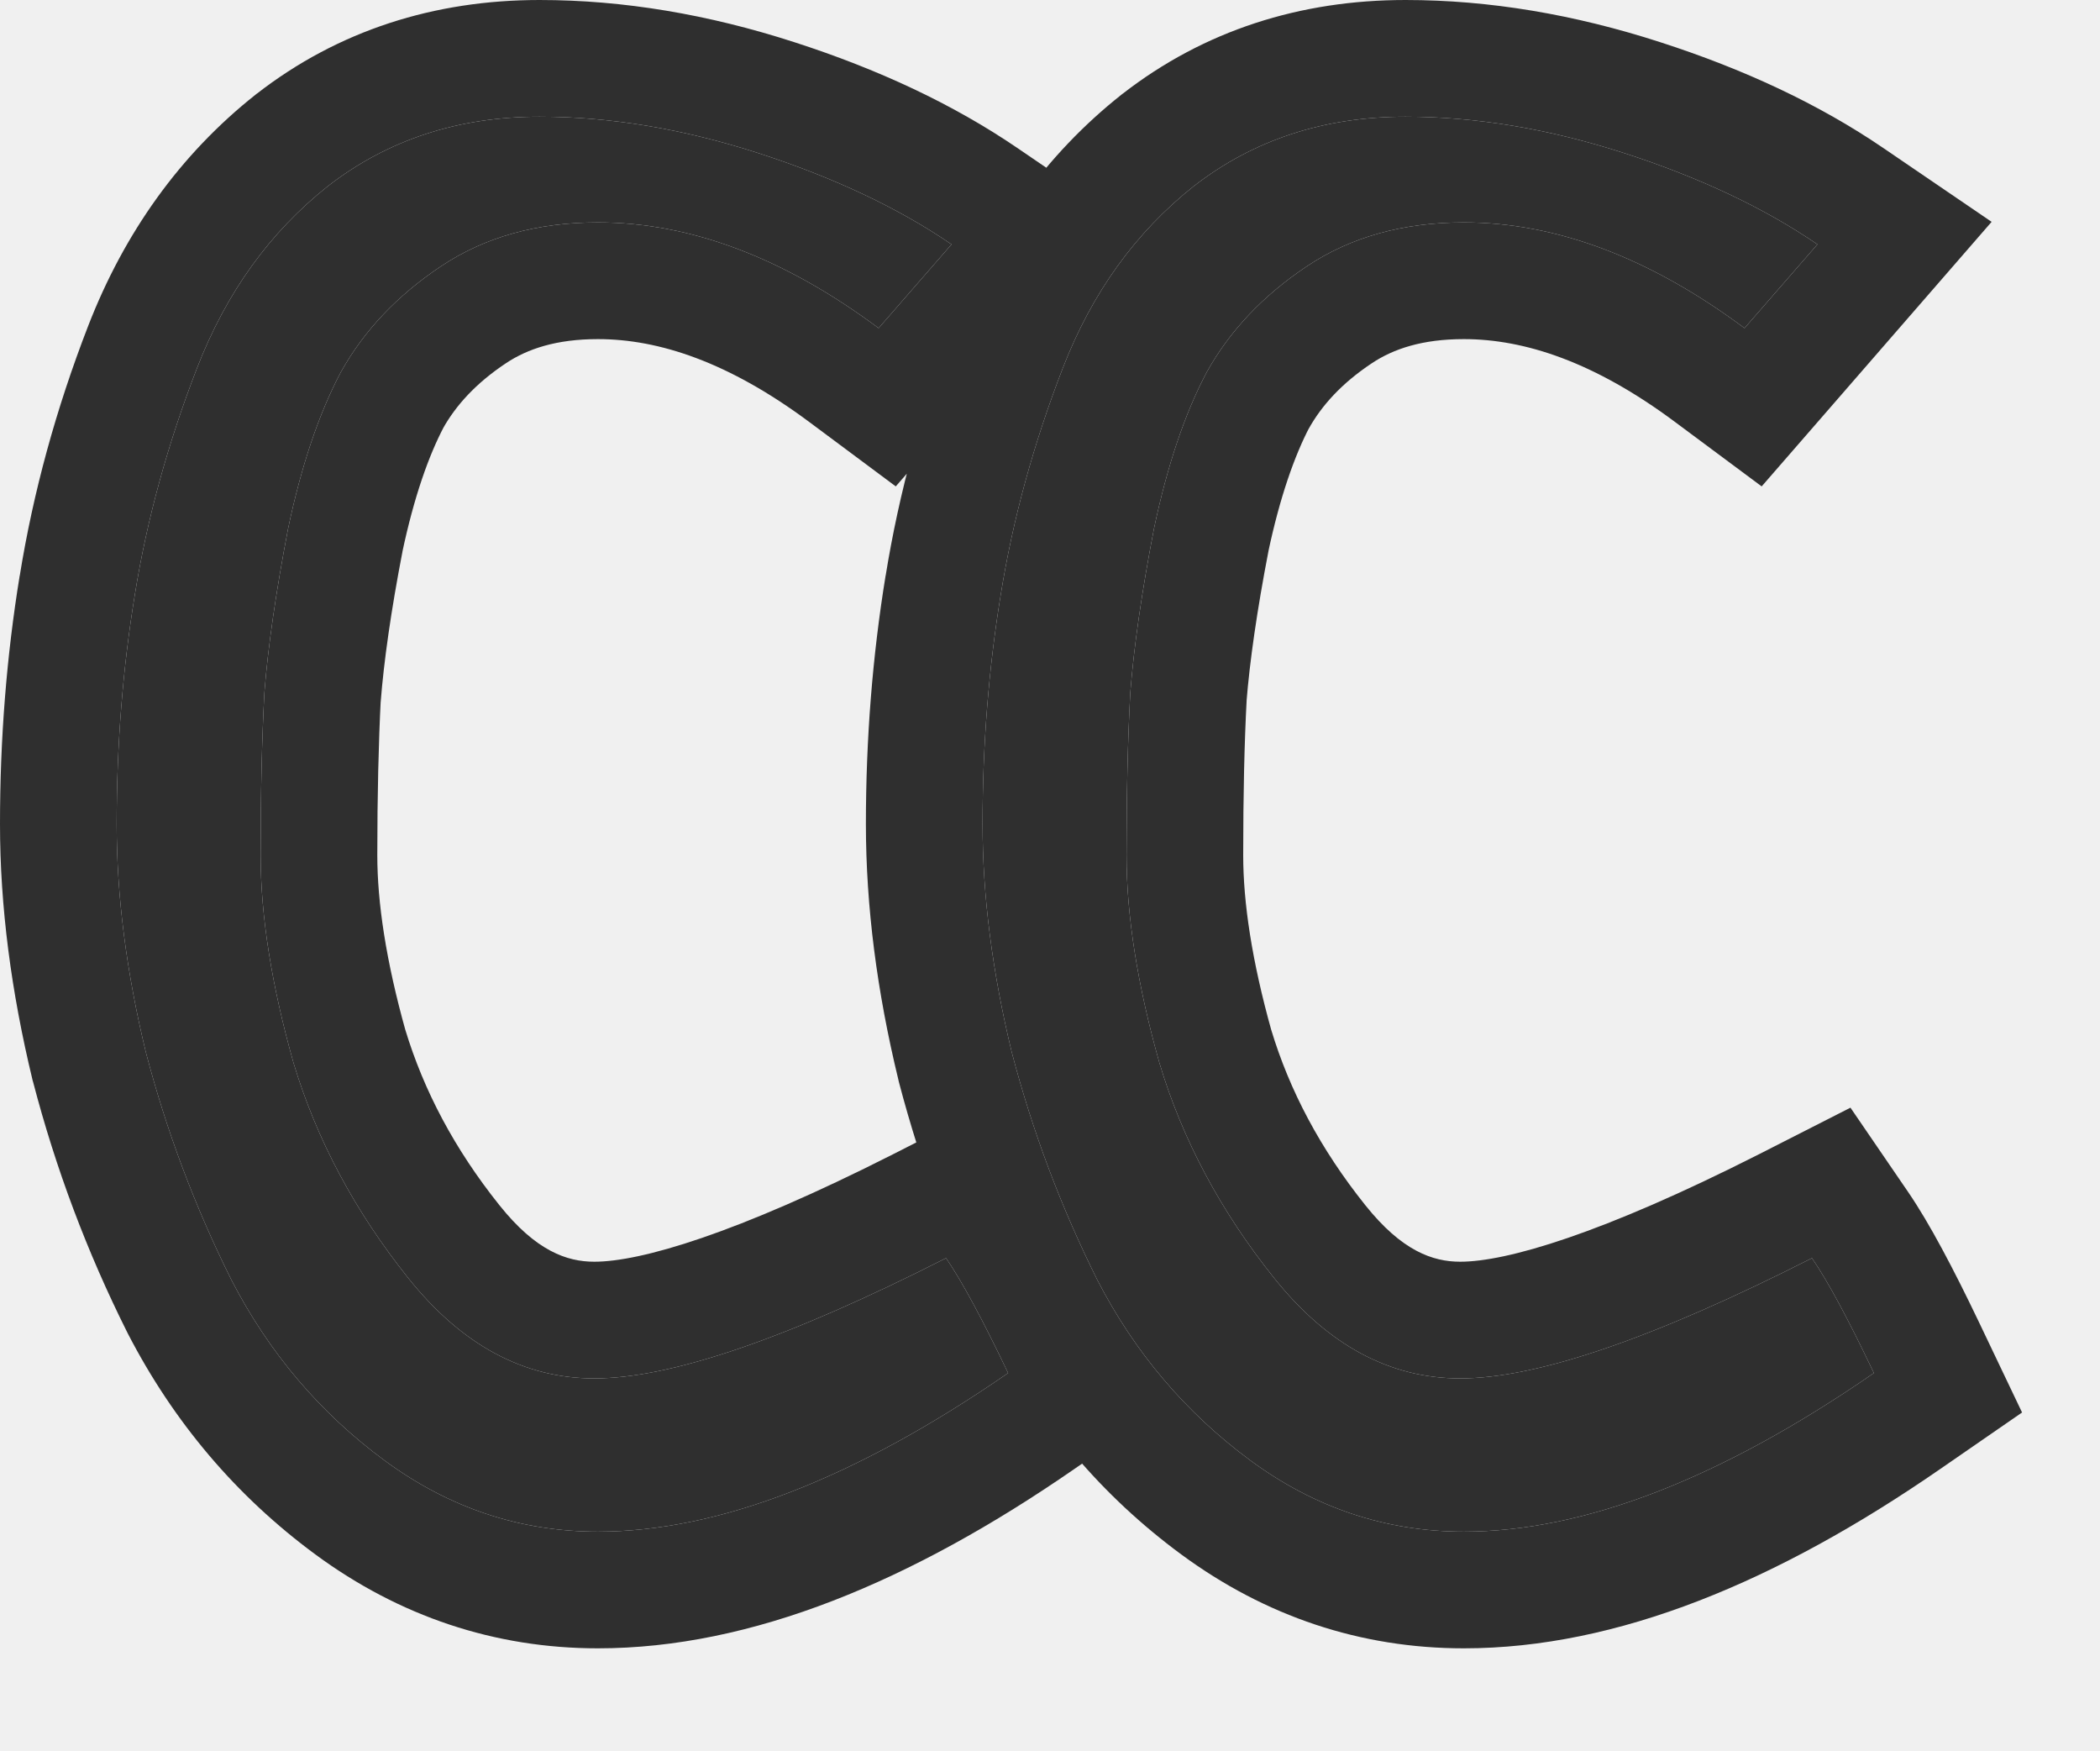
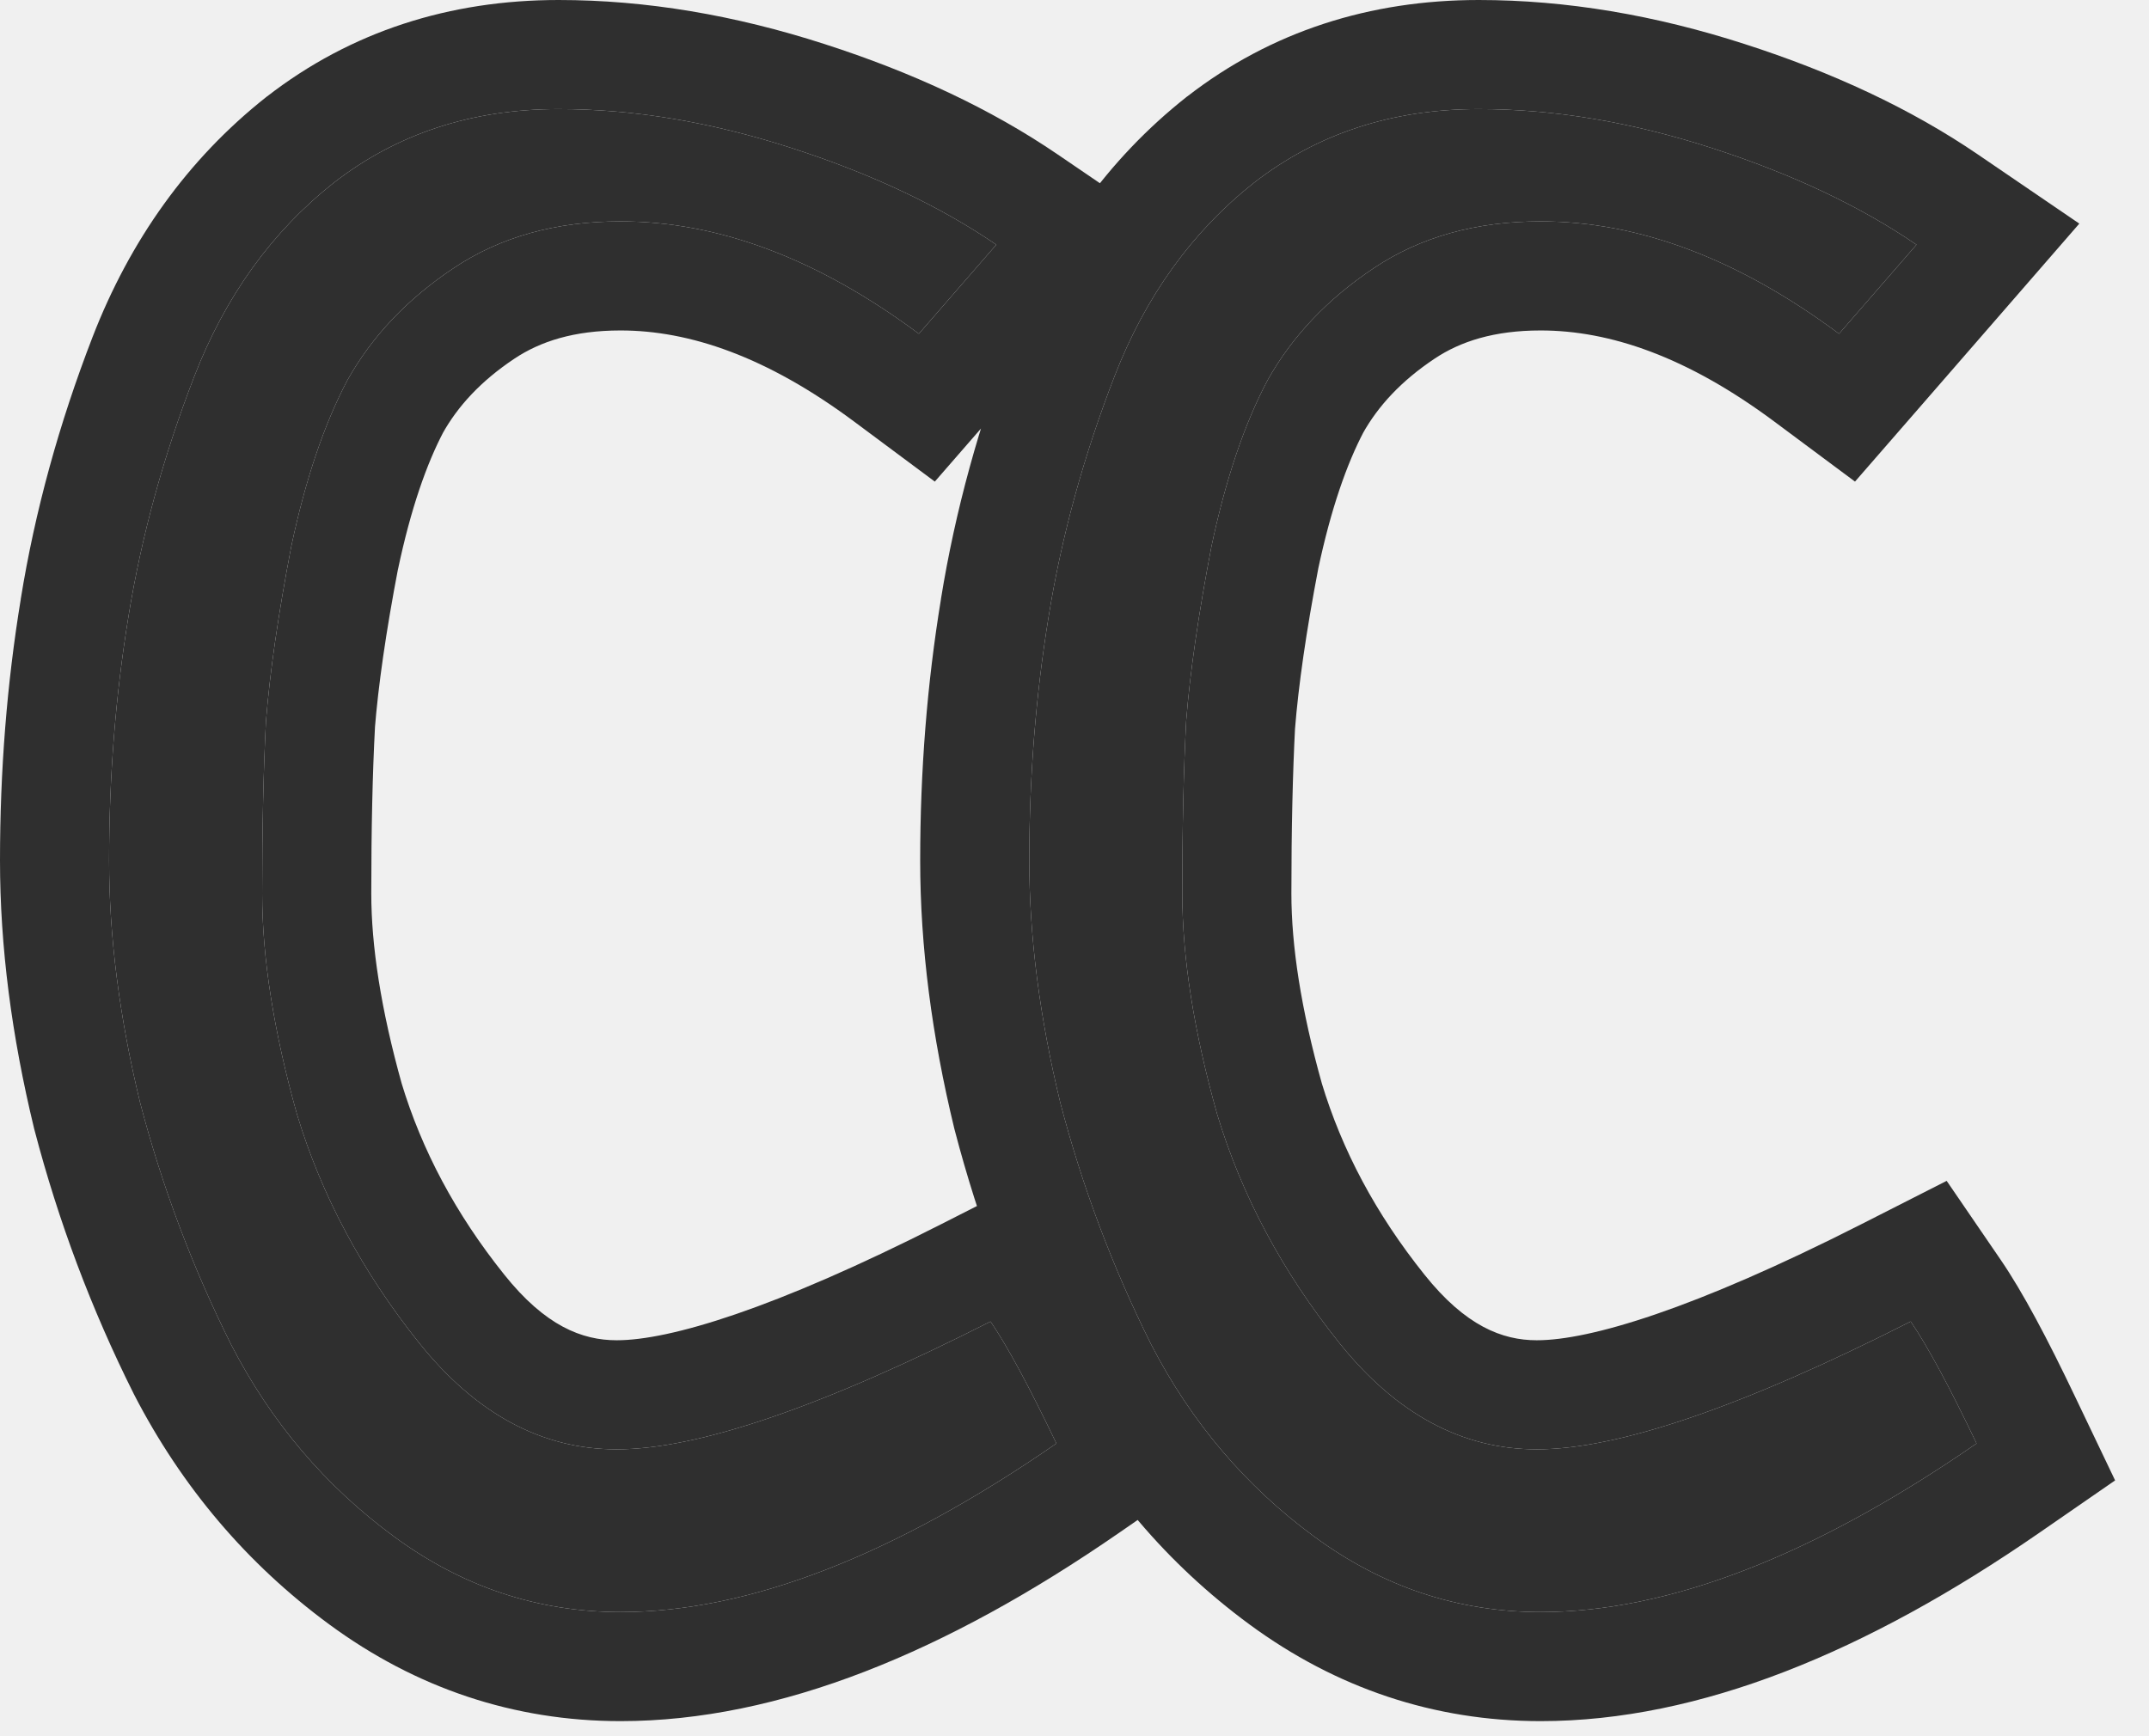
- <svg xmlns="http://www.w3.org/2000/svg" width="18" height="15" viewBox="0 0 18 15" fill="none">
-   <mask id="path-1-outside-1_1_8844" maskUnits="userSpaceOnUse" x="-0.641" y="-0.594" width="18" height="15" fill="black">
-     <rect fill="white" x="-0.641" y="-0.594" width="18" height="15" />
-     <path d="M8.156 2.094L7.531 2.812C6.719 2.208 5.917 1.906 5.125 1.906C4.604 1.906 4.156 2.031 3.781 2.281C3.406 2.531 3.12 2.833 2.922 3.188C2.734 3.542 2.583 3.99 2.469 4.531C2.365 5.073 2.297 5.542 2.266 5.938C2.245 6.333 2.234 6.797 2.234 7.328C2.234 7.849 2.328 8.443 2.516 9.109C2.714 9.766 3.042 10.38 3.5 10.953C3.958 11.526 4.49 11.812 5.094 11.812C5.75 11.812 6.755 11.469 8.109 10.781C8.245 10.979 8.422 11.307 8.641 11.766C7.328 12.672 6.156 13.125 5.125 13.125C4.458 13.125 3.849 12.922 3.297 12.516C2.745 12.109 2.307 11.594 1.984 10.969C1.672 10.344 1.427 9.693 1.25 9.016C1.083 8.328 1 7.677 1 7.062C1 6.385 1.052 5.729 1.156 5.094C1.26 4.448 1.438 3.802 1.688 3.156C1.938 2.51 2.312 1.99 2.812 1.594C3.323 1.198 3.927 1 4.625 1C5.229 1 5.854 1.104 6.5 1.312C7.146 1.521 7.698 1.781 8.156 2.094ZM15.578 2.094L14.953 2.812C14.141 2.208 13.338 1.906 12.547 1.906C12.026 1.906 11.578 2.031 11.203 2.281C10.828 2.531 10.542 2.833 10.344 3.188C10.156 3.542 10.005 3.99 9.891 4.531C9.786 5.073 9.719 5.542 9.688 5.938C9.667 6.333 9.656 6.797 9.656 7.328C9.656 7.849 9.75 8.443 9.938 9.109C10.135 9.766 10.463 10.38 10.922 10.953C11.38 11.526 11.912 11.812 12.516 11.812C13.172 11.812 14.177 11.469 15.531 10.781C15.667 10.979 15.844 11.307 16.062 11.766C14.75 12.672 13.578 13.125 12.547 13.125C11.88 13.125 11.271 12.922 10.719 12.516C10.167 12.109 9.729 11.594 9.406 10.969C9.094 10.344 8.849 9.693 8.672 9.016C8.505 8.328 8.422 7.677 8.422 7.062C8.422 6.385 8.474 5.729 8.578 5.094C8.682 4.448 8.859 3.802 9.109 3.156C9.359 2.51 9.734 1.99 10.234 1.594C10.745 1.198 11.349 1 12.047 1C12.651 1 13.276 1.104 13.922 1.312C14.568 1.521 15.12 1.781 15.578 2.094Z" />
+ <svg xmlns="http://www.w3.org/2000/svg" width="26" height="21" viewBox="0 0 26 21" fill="none">
+   <mask id="path-1-outside-1_1_8844" maskUnits="userSpaceOnUse" x="-0.641" y="-0.571" width="27" height="22" fill="black">
+     <rect fill="white" x="-0.641" y="-0.571" width="27" height="22" />
+     <path d="M12.054 2.961L11.117 4.039C9.898 3.133 8.695 2.679 7.508 2.679C6.726 2.679 6.054 2.867 5.492 3.242C4.929 3.617 4.5 4.07 4.203 4.601C3.922 5.133 3.695 5.804 3.523 6.617C3.367 7.429 3.265 8.133 3.218 8.726C3.187 9.32 3.172 10.015 3.172 10.812C3.172 11.593 3.312 12.484 3.593 13.484C3.89 14.468 4.383 15.39 5.07 16.25C5.758 17.109 6.554 17.539 7.461 17.539C8.445 17.539 9.953 17.023 11.984 15.992C12.187 16.289 12.453 16.781 12.781 17.468C10.812 18.828 9.054 19.508 7.508 19.508C6.508 19.508 5.593 19.203 4.765 18.593C3.937 17.984 3.281 17.211 2.797 16.273C2.328 15.336 1.961 14.359 1.695 13.343C1.445 12.312 1.32 11.336 1.32 10.414C1.32 9.398 1.398 8.414 1.554 7.461C1.711 6.492 1.976 5.523 2.351 4.554C2.726 3.586 3.289 2.804 4.039 2.211C4.804 1.617 5.711 1.32 6.758 1.32C7.664 1.32 8.601 1.476 9.57 1.789C10.539 2.101 11.367 2.492 12.054 2.961ZM23.187 2.961L22.25 4.039C21.031 3.133 19.828 2.679 18.64 2.679C17.859 2.679 17.187 2.867 16.625 3.242C16.062 3.617 15.633 4.07 15.336 4.601C15.054 5.133 14.828 5.804 14.656 6.617C14.5 7.429 14.398 8.133 14.351 8.726C14.32 9.32 14.304 10.015 14.304 10.812C14.304 11.593 14.445 12.484 14.726 13.484C15.023 14.468 15.515 15.39 16.203 16.25C16.89 17.109 17.687 17.539 18.593 17.539C19.578 17.539 21.086 17.023 23.117 15.992C23.32 16.289 23.586 16.781 23.914 17.468C21.945 18.828 20.187 19.508 18.64 19.508C17.64 19.508 16.726 19.203 15.898 18.593C15.07 17.984 14.414 17.211 13.929 16.273C13.461 15.336 13.093 14.359 12.828 13.343C12.578 12.312 12.453 11.336 12.453 10.414C12.453 9.398 12.531 8.414 12.687 7.461C12.843 6.492 13.109 5.523 13.484 4.554C13.859 3.586 14.422 2.804 15.172 2.211C15.937 1.617 16.843 1.32 17.89 1.32C18.797 1.32 19.734 1.476 20.703 1.789C21.672 2.101 22.5 2.492 23.187 2.961Z" />
  </mask>
-   <path d="M8.156 2.094L7.531 2.812C6.719 2.208 5.917 1.906 5.125 1.906C4.604 1.906 4.156 2.031 3.781 2.281C3.406 2.531 3.12 2.833 2.922 3.188C2.734 3.542 2.583 3.99 2.469 4.531C2.365 5.073 2.297 5.542 2.266 5.938C2.245 6.333 2.234 6.797 2.234 7.328C2.234 7.849 2.328 8.443 2.516 9.109C2.714 9.766 3.042 10.38 3.5 10.953C3.958 11.526 4.49 11.812 5.094 11.812C5.75 11.812 6.755 11.469 8.109 10.781C8.245 10.979 8.422 11.307 8.641 11.766C7.328 12.672 6.156 13.125 5.125 13.125C4.458 13.125 3.849 12.922 3.297 12.516C2.745 12.109 2.307 11.594 1.984 10.969C1.672 10.344 1.427 9.693 1.25 9.016C1.083 8.328 1 7.677 1 7.062C1 6.385 1.052 5.729 1.156 5.094C1.26 4.448 1.438 3.802 1.688 3.156C1.938 2.51 2.312 1.99 2.812 1.594C3.323 1.198 3.927 1 4.625 1C5.229 1 5.854 1.104 6.5 1.312C7.146 1.521 7.698 1.781 8.156 2.094ZM15.578 2.094L14.953 2.812C14.141 2.208 13.338 1.906 12.547 1.906C12.026 1.906 11.578 2.031 11.203 2.281C10.828 2.531 10.542 2.833 10.344 3.188C10.156 3.542 10.005 3.99 9.891 4.531C9.786 5.073 9.719 5.542 9.688 5.938C9.667 6.333 9.656 6.797 9.656 7.328C9.656 7.849 9.75 8.443 9.938 9.109C10.135 9.766 10.463 10.38 10.922 10.953C11.38 11.526 11.912 11.812 12.516 11.812C13.172 11.812 14.177 11.469 15.531 10.781C15.667 10.979 15.844 11.307 16.062 11.766C14.75 12.672 13.578 13.125 12.547 13.125C11.88 13.125 11.271 12.922 10.719 12.516C10.167 12.109 9.729 11.594 9.406 10.969C9.094 10.344 8.849 9.693 8.672 9.016C8.505 8.328 8.422 7.677 8.422 7.062C8.422 6.385 8.474 5.729 8.578 5.094C8.682 4.448 8.859 3.802 9.109 3.156C9.359 2.51 9.734 1.99 10.234 1.594C10.745 1.198 11.349 1 12.047 1C12.651 1 13.276 1.104 13.922 1.312C14.568 1.521 15.12 1.781 15.578 2.094Z" fill="#2F2F2F" />
-   <path d="M8.156 2.094L8.911 2.75L9.649 1.901L8.72 1.268L8.156 2.094ZM7.531 2.812L6.935 3.615L7.678 4.168L8.286 3.469L7.531 2.812ZM2.922 3.188L2.049 2.7L2.043 2.71L2.038 2.72L2.922 3.188ZM2.469 4.531L1.49 4.324L1.488 4.333L1.487 4.342L2.469 4.531ZM2.266 5.938L1.269 5.859L1.268 5.872L1.267 5.885L2.266 5.938ZM2.516 9.109L1.553 9.38L1.556 9.389L1.558 9.398L2.516 9.109ZM8.109 10.781L8.935 10.217L8.439 9.492L7.657 9.89L8.109 10.781ZM8.641 11.766L9.209 12.588L9.91 12.104L9.543 11.335L8.641 11.766ZM1.984 10.969L1.09 11.416L1.096 11.428L1.984 10.969ZM1.25 9.016L0.278 9.251L0.28 9.26L0.283 9.269L1.25 9.016ZM1.156 5.094L2.143 5.256L2.143 5.253L1.156 5.094ZM2.812 1.594L2.2 0.803L2.192 0.81L2.812 1.594ZM8.156 2.094L7.402 1.438L6.777 2.156L7.531 2.812L8.286 3.469L8.911 2.75L8.156 2.094ZM7.531 2.812L8.128 2.01C7.191 1.314 6.185 0.906 5.125 0.906L5.125 1.906V2.906C5.648 2.906 6.246 3.103 6.935 3.615L7.531 2.812ZM5.125 1.906L5.125 0.906C4.438 0.906 3.79 1.073 3.227 1.449L3.781 2.281L4.336 3.113C4.522 2.989 4.77 2.906 5.125 2.906V1.906ZM3.781 2.281L3.227 1.449C2.735 1.777 2.332 2.192 2.049 2.7L2.922 3.188L3.795 3.675C3.907 3.474 4.078 3.285 4.336 3.113L3.781 2.281ZM2.922 3.188L2.038 2.72C1.794 3.181 1.617 3.724 1.49 4.324L2.469 4.531L3.447 4.738C3.549 4.256 3.675 3.903 3.806 3.655L2.922 3.188ZM2.469 4.531L1.487 4.342C1.378 4.908 1.304 5.415 1.269 5.859L2.266 5.938L3.263 6.016C3.29 5.668 3.351 5.238 3.451 4.72L2.469 4.531ZM2.266 5.938L1.267 5.885C1.245 6.303 1.234 6.785 1.234 7.328H2.234L3.234 7.328C3.234 6.809 3.245 6.364 3.264 5.99L2.266 5.938ZM2.234 7.328H1.234C1.234 7.965 1.348 8.652 1.553 9.38L2.516 9.109L3.478 8.839C3.308 8.233 3.234 7.733 3.234 7.328L2.234 7.328ZM2.516 9.109L1.558 9.398C1.796 10.185 2.187 10.912 2.719 11.578L3.5 10.953L4.281 10.328C3.897 9.848 3.632 9.346 3.473 8.821L2.516 9.109ZM3.5 10.953L2.719 11.578C3.322 12.332 4.12 12.812 5.094 12.812V11.812V10.812C4.859 10.812 4.594 10.72 4.281 10.328L3.5 10.953ZM5.094 11.812V12.812C6.011 12.812 7.206 12.361 8.562 11.673L8.109 10.781L7.657 9.89C6.304 10.576 5.489 10.812 5.094 10.812V11.812ZM8.109 10.781L7.284 11.346C7.373 11.476 7.523 11.745 7.738 12.196L8.641 11.766L9.543 11.335C9.321 10.87 9.116 10.482 8.935 10.217L8.109 10.781ZM8.641 11.766L8.072 10.943C6.842 11.792 5.87 12.125 5.125 12.125V13.125V14.125C6.442 14.125 7.814 13.552 9.209 12.588L8.641 11.766ZM5.125 13.125V12.125C4.678 12.125 4.275 11.994 3.89 11.71L3.297 12.516L2.704 13.321C3.423 13.85 4.239 14.125 5.125 14.125V13.125ZM3.297 12.516L3.89 11.71C3.465 11.398 3.127 11.002 2.873 10.51L1.984 10.969L1.096 11.428C1.488 12.186 2.025 12.821 2.704 13.321L3.297 12.516ZM1.984 10.969L2.879 10.521C2.597 9.959 2.377 9.373 2.217 8.763L1.25 9.016L0.283 9.269C0.477 10.013 0.746 10.729 1.09 11.416L1.984 10.969ZM1.25 9.016L2.222 8.78C2.071 8.158 2 7.587 2 7.062H1H0C0 7.767 0.096 8.498 0.278 9.251L1.25 9.016ZM1 7.062H2C2 6.437 2.048 5.835 2.143 5.256L1.156 5.094L0.169 4.932C0.056 5.624 0 6.334 0 7.062H1ZM1.156 5.094L2.143 5.253C2.236 4.68 2.394 4.102 2.62 3.517L1.688 3.156L0.755 2.795C0.481 3.502 0.285 4.216 0.169 4.935L1.156 5.094ZM1.688 3.156L2.62 3.517C2.811 3.023 3.085 2.654 3.433 2.378L2.812 1.594L2.192 0.81C1.54 1.326 1.064 1.998 0.755 2.795L1.688 3.156ZM2.812 1.594L3.425 2.384C3.746 2.135 4.13 2 4.625 2L4.625 1V0C3.724 0 2.9 0.26 2.2 0.804L2.812 1.594ZM4.625 1L4.625 2C5.113 2 5.634 2.084 6.193 2.264L6.5 1.312L6.807 0.361C6.074 0.124 5.345 0 4.625 0V1ZM6.5 1.312L6.193 2.264C6.767 2.449 7.229 2.672 7.593 2.92L8.156 2.094L8.72 1.268C8.167 0.891 7.524 0.592 6.807 0.361L6.5 1.312ZM15.578 2.094L16.333 2.75L17.071 1.901L16.142 1.268L15.578 2.094ZM14.953 2.812L14.356 3.615L15.1 4.168L15.708 3.469L14.953 2.812ZM10.344 3.188L9.471 2.7L9.465 2.71L9.46 2.72L10.344 3.188ZM9.891 4.531L8.912 4.324L8.91 4.333L8.909 4.342L9.891 4.531ZM9.688 5.938L8.691 5.859L8.69 5.872L8.689 5.885L9.688 5.938ZM9.938 9.109L8.975 9.38L8.977 9.389L8.98 9.398L9.938 9.109ZM15.531 10.781L16.357 10.217L15.861 9.492L15.079 9.89L15.531 10.781ZM16.062 11.766L16.631 12.588L17.332 12.104L16.965 11.335L16.062 11.766ZM9.406 10.969L8.512 11.416L8.518 11.428L9.406 10.969ZM8.672 9.016L7.7 9.251L7.702 9.26L7.704 9.269L8.672 9.016ZM8.578 5.094L9.565 5.256L9.565 5.253L8.578 5.094ZM10.234 1.594L9.622 0.803L9.614 0.81L10.234 1.594ZM15.578 2.094L14.823 1.438L14.198 2.156L14.953 2.812L15.708 3.469L16.333 2.75L15.578 2.094ZM14.953 2.812L15.55 2.01C14.613 1.314 13.607 0.906 12.547 0.906V1.906V2.906C13.07 2.906 13.668 3.103 14.356 3.615L14.953 2.812ZM12.547 1.906V0.906C11.86 0.906 11.212 1.073 10.648 1.449L11.203 2.281L11.758 3.113C11.944 2.989 12.192 2.906 12.547 2.906V1.906ZM11.203 2.281L10.648 1.449C10.156 1.777 9.754 2.192 9.471 2.7L10.344 3.188L11.217 3.675C11.329 3.474 11.5 3.285 11.758 3.113L11.203 2.281ZM10.344 3.188L9.46 2.72C9.216 3.181 9.039 3.724 8.912 4.324L9.891 4.531L10.869 4.738C10.971 4.256 11.097 3.903 11.227 3.655L10.344 3.188ZM9.891 4.531L8.909 4.342C8.8 4.908 8.726 5.415 8.691 5.859L9.688 5.938L10.684 6.016C10.712 5.668 10.773 5.238 10.873 4.72L9.891 4.531ZM9.688 5.938L8.689 5.885C8.667 6.303 8.656 6.785 8.656 7.328H9.656H10.656C10.656 6.809 10.666 6.364 10.686 5.99L9.688 5.938ZM9.656 7.328H8.656C8.656 7.965 8.77 8.652 8.975 9.38L9.938 9.109L10.9 8.839C10.73 8.233 10.656 7.733 10.656 7.328H9.656ZM9.938 9.109L8.98 9.398C9.217 10.185 9.609 10.912 10.141 11.578L10.922 10.953L11.703 10.328C11.319 9.848 11.053 9.346 10.895 8.821L9.938 9.109ZM10.922 10.953L10.141 11.578C10.744 12.332 11.542 12.812 12.516 12.812V11.812V10.812C12.281 10.812 12.016 10.72 11.703 10.328L10.922 10.953ZM12.516 11.812V12.812C13.433 12.812 14.628 12.361 15.984 11.673L15.531 10.781L15.079 9.89C13.726 10.576 12.911 10.812 12.516 10.812V11.812ZM15.531 10.781L14.706 11.346C14.795 11.476 14.945 11.745 15.16 12.196L16.062 11.766L16.965 11.335C16.743 10.87 16.538 10.482 16.357 10.217L15.531 10.781ZM16.062 11.766L15.494 10.943C14.264 11.792 13.292 12.125 12.547 12.125L12.547 13.125V14.125C13.864 14.125 15.236 13.552 16.631 12.588L16.062 11.766ZM12.547 13.125L12.547 12.125C12.1 12.125 11.697 11.994 11.311 11.71L10.719 12.516L10.126 13.321C10.845 13.85 11.661 14.125 12.547 14.125V13.125ZM10.719 12.516L11.311 11.71C10.887 11.398 10.549 11.002 10.295 10.51L9.406 10.969L8.518 11.428C8.909 12.186 9.447 12.821 10.126 13.321L10.719 12.516ZM9.406 10.969L10.301 10.521C10.019 9.959 9.799 9.373 9.639 8.763L8.672 9.016L7.704 9.269C7.899 10.013 8.168 10.729 8.512 11.416L9.406 10.969ZM8.672 9.016L9.644 8.78C9.493 8.158 9.422 7.587 9.422 7.062H8.422H7.422C7.422 7.767 7.517 8.498 7.7 9.251L8.672 9.016ZM8.422 7.062H9.422C9.422 6.437 9.47 5.835 9.565 5.256L8.578 5.094L7.591 4.932C7.478 5.624 7.422 6.334 7.422 7.062H8.422ZM8.578 5.094L9.565 5.253C9.658 4.68 9.816 4.102 10.042 3.517L9.109 3.156L8.177 2.795C7.903 3.502 7.707 4.216 7.591 4.935L8.578 5.094ZM9.109 3.156L10.042 3.517C10.233 3.023 10.507 2.654 10.855 2.378L10.234 1.594L9.614 0.81C8.962 1.326 8.485 1.998 8.177 2.795L9.109 3.156ZM10.234 1.594L10.847 2.384C11.168 2.135 11.552 2 12.047 2V1V0C11.146 0 10.322 0.26 9.622 0.804L10.234 1.594ZM12.047 1V2C12.535 2 13.056 2.084 13.615 2.264L13.922 1.312L14.229 0.361C13.496 0.124 12.767 0 12.047 0V1ZM13.922 1.312L13.615 2.264C14.189 2.449 14.651 2.672 15.015 2.92L15.578 2.094L16.142 1.268C15.589 0.891 14.946 0.592 14.229 0.361L13.922 1.312Z" fill="#2F2F2F" mask="url(#path-1-outside-1_1_8844)" />
+   <path d="M12.054 2.961L11.117 4.039C9.898 3.133 8.695 2.679 7.508 2.679C6.726 2.679 6.054 2.867 5.492 3.242C4.929 3.617 4.5 4.07 4.203 4.601C3.922 5.133 3.695 5.804 3.523 6.617C3.367 7.429 3.265 8.133 3.218 8.726C3.187 9.32 3.172 10.015 3.172 10.812C3.172 11.593 3.312 12.484 3.593 13.484C3.89 14.468 4.383 15.39 5.07 16.25C5.758 17.109 6.554 17.539 7.461 17.539C8.445 17.539 9.953 17.023 11.984 15.992C12.187 16.289 12.453 16.781 12.781 17.468C10.812 18.828 9.054 19.508 7.508 19.508C6.508 19.508 5.593 19.203 4.765 18.593C3.937 17.984 3.281 17.211 2.797 16.273C2.328 15.336 1.961 14.359 1.695 13.343C1.445 12.312 1.32 11.336 1.32 10.414C1.32 9.398 1.398 8.414 1.554 7.461C1.711 6.492 1.976 5.523 2.351 4.554C2.726 3.586 3.289 2.804 4.039 2.211C4.804 1.617 5.711 1.32 6.758 1.32C7.664 1.32 8.601 1.476 9.57 1.789C10.539 2.101 11.367 2.492 12.054 2.961ZM23.187 2.961L22.25 4.039C21.031 3.133 19.828 2.679 18.64 2.679C17.859 2.679 17.187 2.867 16.625 3.242C16.062 3.617 15.633 4.07 15.336 4.601C15.054 5.133 14.828 5.804 14.656 6.617C14.5 7.429 14.398 8.133 14.351 8.726C14.32 9.32 14.304 10.015 14.304 10.812C14.304 11.593 14.445 12.484 14.726 13.484C15.023 14.468 15.515 15.39 16.203 16.25C16.89 17.109 17.687 17.539 18.593 17.539C19.578 17.539 21.086 17.023 23.117 15.992C23.32 16.289 23.586 16.781 23.914 17.468C21.945 18.828 20.187 19.508 18.64 19.508C17.64 19.508 16.726 19.203 15.898 18.593C15.07 17.984 14.414 17.211 13.929 16.273C13.461 15.336 13.093 14.359 12.828 13.343C12.578 12.312 12.453 11.336 12.453 10.414C12.453 9.398 12.531 8.414 12.687 7.461C12.843 6.492 13.109 5.523 13.484 4.554C13.859 3.586 14.422 2.804 15.172 2.211C15.937 1.617 16.843 1.32 17.89 1.32C18.797 1.32 19.734 1.476 20.703 1.789C21.672 2.101 22.5 2.492 23.187 2.961Z" fill="#2F2F2F" />
+   <path d="M12.054 2.961L13.05 3.827L14.025 2.706L12.798 1.87L12.054 2.961ZM11.117 4.039L10.329 5.098L11.31 5.828L12.113 4.905L11.117 4.039ZM4.203 4.601L3.051 3.957L3.043 3.97L3.036 3.984L4.203 4.601ZM3.523 6.617L2.232 6.344L2.229 6.356L2.227 6.368L3.523 6.617ZM3.218 8.726L1.903 8.622L1.901 8.64L1.9 8.657L3.218 8.726ZM3.593 13.484L2.323 13.841L2.326 13.853L2.33 13.865L3.593 13.484ZM11.984 15.992L13.073 15.246L12.419 14.29L11.386 14.815L11.984 15.992ZM12.781 17.468L13.531 18.555L14.457 17.915L13.972 16.9L12.781 17.468ZM2.797 16.273L1.616 16.863L1.62 16.871L1.624 16.879L2.797 16.273ZM1.695 13.343L0.412 13.654L0.415 13.666L0.418 13.677L1.695 13.343ZM1.554 7.461L2.857 7.674L2.858 7.671L1.554 7.461ZM4.039 2.211L3.23 1.167L3.219 1.176L4.039 2.211ZM12.054 2.961L11.058 2.094L10.121 3.173L11.117 4.039L12.113 4.905L13.05 3.827L12.054 2.961ZM11.117 4.039L11.905 2.98C10.522 1.951 9.049 1.359 7.508 1.359L7.508 2.679V3.999C8.341 3.999 9.274 4.314 10.329 5.098L11.117 4.039ZM7.508 2.679L7.508 1.359C6.507 1.359 5.571 1.603 4.76 2.144L5.492 3.242L6.224 4.34C6.538 4.131 6.945 3.999 7.508 3.999V2.679ZM5.492 3.242L4.76 2.144C4.043 2.622 3.46 3.224 3.051 3.957L4.203 4.601L5.355 5.245C5.539 4.916 5.816 4.612 6.224 4.34L5.492 3.242ZM4.203 4.601L3.036 3.984C2.68 4.656 2.42 5.453 2.232 6.344L3.523 6.617L4.815 6.89C4.97 6.155 5.163 5.609 5.369 5.219L4.203 4.601ZM3.523 6.617L2.227 6.368C2.065 7.211 1.954 7.965 1.903 8.622L3.218 8.726L4.534 8.83C4.576 8.3 4.669 7.648 4.819 6.866L3.523 6.617ZM3.218 8.726L1.9 8.657C1.867 9.28 1.852 9.999 1.852 10.812H3.172H4.492C4.492 10.031 4.507 9.36 4.537 8.796L3.218 8.726ZM3.172 10.812H1.852C1.852 11.746 2.019 12.761 2.323 13.841L3.593 13.484L4.864 13.127C4.606 12.207 4.492 11.44 4.492 10.812H3.172ZM3.593 13.484L2.33 13.865C2.679 15.022 3.254 16.093 4.039 17.074L5.07 16.25L6.101 15.425C5.511 14.688 5.102 13.915 4.857 13.103L3.593 13.484ZM5.07 16.25L4.039 17.074C4.918 18.172 6.067 18.859 7.461 18.859V17.539V16.219C7.042 16.219 6.597 16.046 6.101 15.425L5.07 16.25ZM7.461 17.539V18.859C8.79 18.859 10.548 18.201 12.582 17.169L11.984 15.992L11.386 14.815C9.358 15.845 8.1 16.219 7.461 16.219V17.539ZM11.984 15.992L10.895 16.737C11.037 16.945 11.266 17.359 11.59 18.037L12.781 17.468L13.972 16.9C13.64 16.203 13.338 15.633 13.073 15.246L11.984 15.992ZM12.781 17.468L12.031 16.382C10.171 17.667 8.677 18.188 7.508 18.188V19.508L7.508 20.828C9.432 20.828 11.454 19.989 13.531 18.555L12.781 17.468ZM7.508 19.508V18.188C6.797 18.188 6.156 17.978 5.548 17.53L4.765 18.593L3.983 19.657C5.031 20.428 6.218 20.828 7.508 20.828L7.508 19.508ZM4.765 18.593L5.548 17.53C4.887 17.044 4.363 16.429 3.969 15.667L2.797 16.273L1.624 16.879C2.199 17.992 2.987 18.924 3.983 19.657L4.765 18.593ZM2.797 16.273L3.977 15.683C3.549 14.827 3.215 13.937 2.972 13.009L1.695 13.343L0.418 13.677C0.707 14.781 1.106 15.844 1.616 16.863L2.797 16.273ZM1.695 13.343L2.978 13.033C2.749 12.088 2.64 11.216 2.64 10.414H1.32H-3.57628e-07C-3.57628e-07 11.455 0.141 12.536 0.412 13.654L1.695 13.343ZM1.32 10.414H2.64C2.64 9.466 2.713 8.553 2.857 7.674L1.554 7.461L0.252 7.247C0.083 8.274 -3.57628e-07 9.33 -3.57628e-07 10.414H1.32ZM1.554 7.461L2.858 7.671C2.998 6.798 3.239 5.919 3.582 5.031L2.351 4.554L1.12 4.078C0.714 5.128 0.423 6.185 0.251 7.25L1.554 7.461ZM2.351 4.554L3.582 5.031C3.88 4.262 4.308 3.681 4.858 3.246L4.039 2.211L3.219 1.176C2.269 1.928 1.573 2.909 1.12 4.078L2.351 4.554ZM4.039 2.211L4.848 3.254C5.363 2.854 5.978 2.64 6.758 2.64L6.758 1.32V7.27177e-06C5.443 7.27177e-06 4.246 0.379 3.23 1.168L4.039 2.211ZM6.758 1.32L6.758 2.64C7.51 2.64 8.311 2.77 9.165 3.045L9.57 1.789L9.975 0.533C8.891 0.183 7.817 7.27177e-06 6.758 7.27177e-06V1.32ZM9.57 1.789L9.165 3.045C10.039 3.327 10.748 3.667 11.311 4.051L12.054 2.961L12.798 1.87C11.986 1.316 11.038 0.875 9.975 0.533L9.57 1.789ZM23.187 2.961L24.183 3.827L25.157 2.706L23.931 1.87L23.187 2.961ZM22.25 4.039L21.462 5.098L22.443 5.828L23.246 4.905L22.25 4.039ZM15.336 4.601L14.183 3.957L14.176 3.97L14.169 3.984L15.336 4.601ZM14.656 6.617L13.364 6.344L13.362 6.356L13.36 6.368L14.656 6.617ZM14.351 8.726L13.035 8.622L13.034 8.64L13.033 8.657L14.351 8.726ZM14.726 13.484L13.456 13.841L13.459 13.853L13.463 13.865L14.726 13.484ZM23.117 15.992L24.206 15.246L23.552 14.29L22.519 14.815L23.117 15.992ZM23.914 17.468L24.664 18.555L25.59 17.915L25.105 16.9L23.914 17.468ZM13.929 16.273L12.749 16.863L12.753 16.871L12.757 16.879L13.929 16.273ZM12.828 13.343L11.545 13.654L11.548 13.666L11.551 13.677L12.828 13.343ZM12.687 7.461L13.99 7.674L13.99 7.671L12.687 7.461ZM15.172 2.211L14.363 1.167L14.352 1.176L15.172 2.211ZM23.187 2.961L22.191 2.094L21.254 3.173L22.25 4.039L23.246 4.905L24.183 3.827L23.187 2.961ZM22.25 4.039L23.037 2.98C21.655 1.951 20.182 1.359 18.64 1.359V2.679V3.999C19.474 3.999 20.407 4.314 21.462 5.098L22.25 4.039ZM18.64 2.679V1.359C17.64 1.359 16.704 1.603 15.893 2.144L16.625 3.242L17.357 4.34C17.67 4.131 18.078 3.999 18.64 3.999V2.679ZM16.625 3.242L15.893 2.144C15.175 2.622 14.593 3.224 14.183 3.957L15.336 4.601L16.488 5.245C16.672 4.916 16.949 4.612 17.357 4.34L16.625 3.242ZM15.336 4.601L14.169 3.984C13.813 4.656 13.553 5.453 13.364 6.344L14.656 6.617L15.947 6.89C16.103 6.155 16.296 5.609 16.502 5.219L15.336 4.601ZM14.656 6.617L13.36 6.368C13.197 7.211 13.087 7.965 13.035 8.622L14.351 8.726L15.667 8.83C15.709 8.3 15.802 7.648 15.952 6.866L14.656 6.617ZM14.351 8.726L13.033 8.657C13 9.28 12.984 9.999 12.984 10.812L14.304 10.812H15.624C15.624 10.031 15.64 9.36 15.669 8.796L14.351 8.726ZM14.304 10.812L12.984 10.812C12.984 11.746 13.152 12.761 13.456 13.841L14.726 13.484L15.997 13.127C15.738 12.207 15.624 11.44 15.624 10.812H14.304ZM14.726 13.484L13.463 13.865C13.811 15.022 14.387 16.093 15.172 17.074L16.203 16.25L17.234 15.425C16.644 14.688 16.235 13.915 15.99 13.103L14.726 13.484ZM16.203 16.25L15.172 17.074C16.051 18.172 17.2 18.859 18.593 18.859V17.539V16.219C18.175 16.219 17.73 16.046 17.234 15.425L16.203 16.25ZM18.593 17.539V18.859C19.923 18.859 21.681 18.201 23.714 17.169L23.117 15.992L22.519 14.815C20.491 15.845 19.233 16.219 18.593 16.219V17.539ZM23.117 15.992L22.027 16.737C22.169 16.945 22.399 17.359 22.723 18.037L23.914 17.468L25.105 16.9C24.773 16.203 24.471 15.633 24.206 15.246L23.117 15.992ZM23.914 17.468L23.164 16.382C21.303 17.667 19.809 18.188 18.64 18.188V19.508V20.828C20.565 20.828 22.587 19.989 24.664 18.555L23.914 17.468ZM18.64 19.508V18.188C17.93 18.188 17.289 17.978 16.68 17.53L15.898 18.593L15.116 19.657C16.164 20.428 17.35 20.828 18.64 20.828V19.508ZM15.898 18.593L16.68 17.53C16.02 17.044 15.496 16.429 15.102 15.667L13.929 16.273L12.757 16.879C13.332 17.992 14.12 18.924 15.116 19.657L15.898 18.593ZM13.929 16.273L15.11 15.683C14.682 14.827 14.347 13.937 14.105 13.009L12.828 13.343L11.551 13.677C11.839 14.781 12.239 15.844 12.749 16.863L13.929 16.273ZM12.828 13.343L14.111 13.033C13.882 12.088 13.773 11.216 13.773 10.414H12.453H11.133C11.133 11.455 11.274 12.536 11.545 13.654L12.828 13.343ZM12.453 10.414H13.773C13.773 9.466 13.846 8.553 13.99 7.674L12.687 7.461L11.385 7.247C11.216 8.274 11.133 9.33 11.133 10.414H12.453ZM12.687 7.461L13.99 7.671C14.131 6.798 14.371 5.919 14.715 5.031L13.484 4.554L12.253 4.078C11.847 5.128 11.556 6.185 11.384 7.25L12.687 7.461ZM13.484 4.554L14.715 5.031C15.013 4.262 15.441 3.681 15.991 3.246L15.172 2.211L14.352 1.176C13.402 1.928 12.706 2.909 12.253 4.078L13.484 4.554ZM15.172 2.211L15.98 3.254C16.496 2.854 17.111 2.64 17.89 2.64V1.32V7.27177e-06C16.576 7.27177e-06 15.379 0.379 14.363 1.168L15.172 2.211ZM17.89 1.32V2.64C18.643 2.64 19.444 2.77 20.298 3.045L20.703 1.789L21.108 0.533C20.024 0.183 18.95 7.27177e-06 17.89 7.27177e-06V1.32ZM20.703 1.789L20.298 3.045C21.172 3.327 21.881 3.667 22.444 4.051L23.187 2.961L23.931 1.87C23.119 1.316 22.171 0.875 21.108 0.533L20.703 1.789Z" fill="#2F2F2F" mask="url(#path-1-outside-1_1_8844)" />
</svg>
